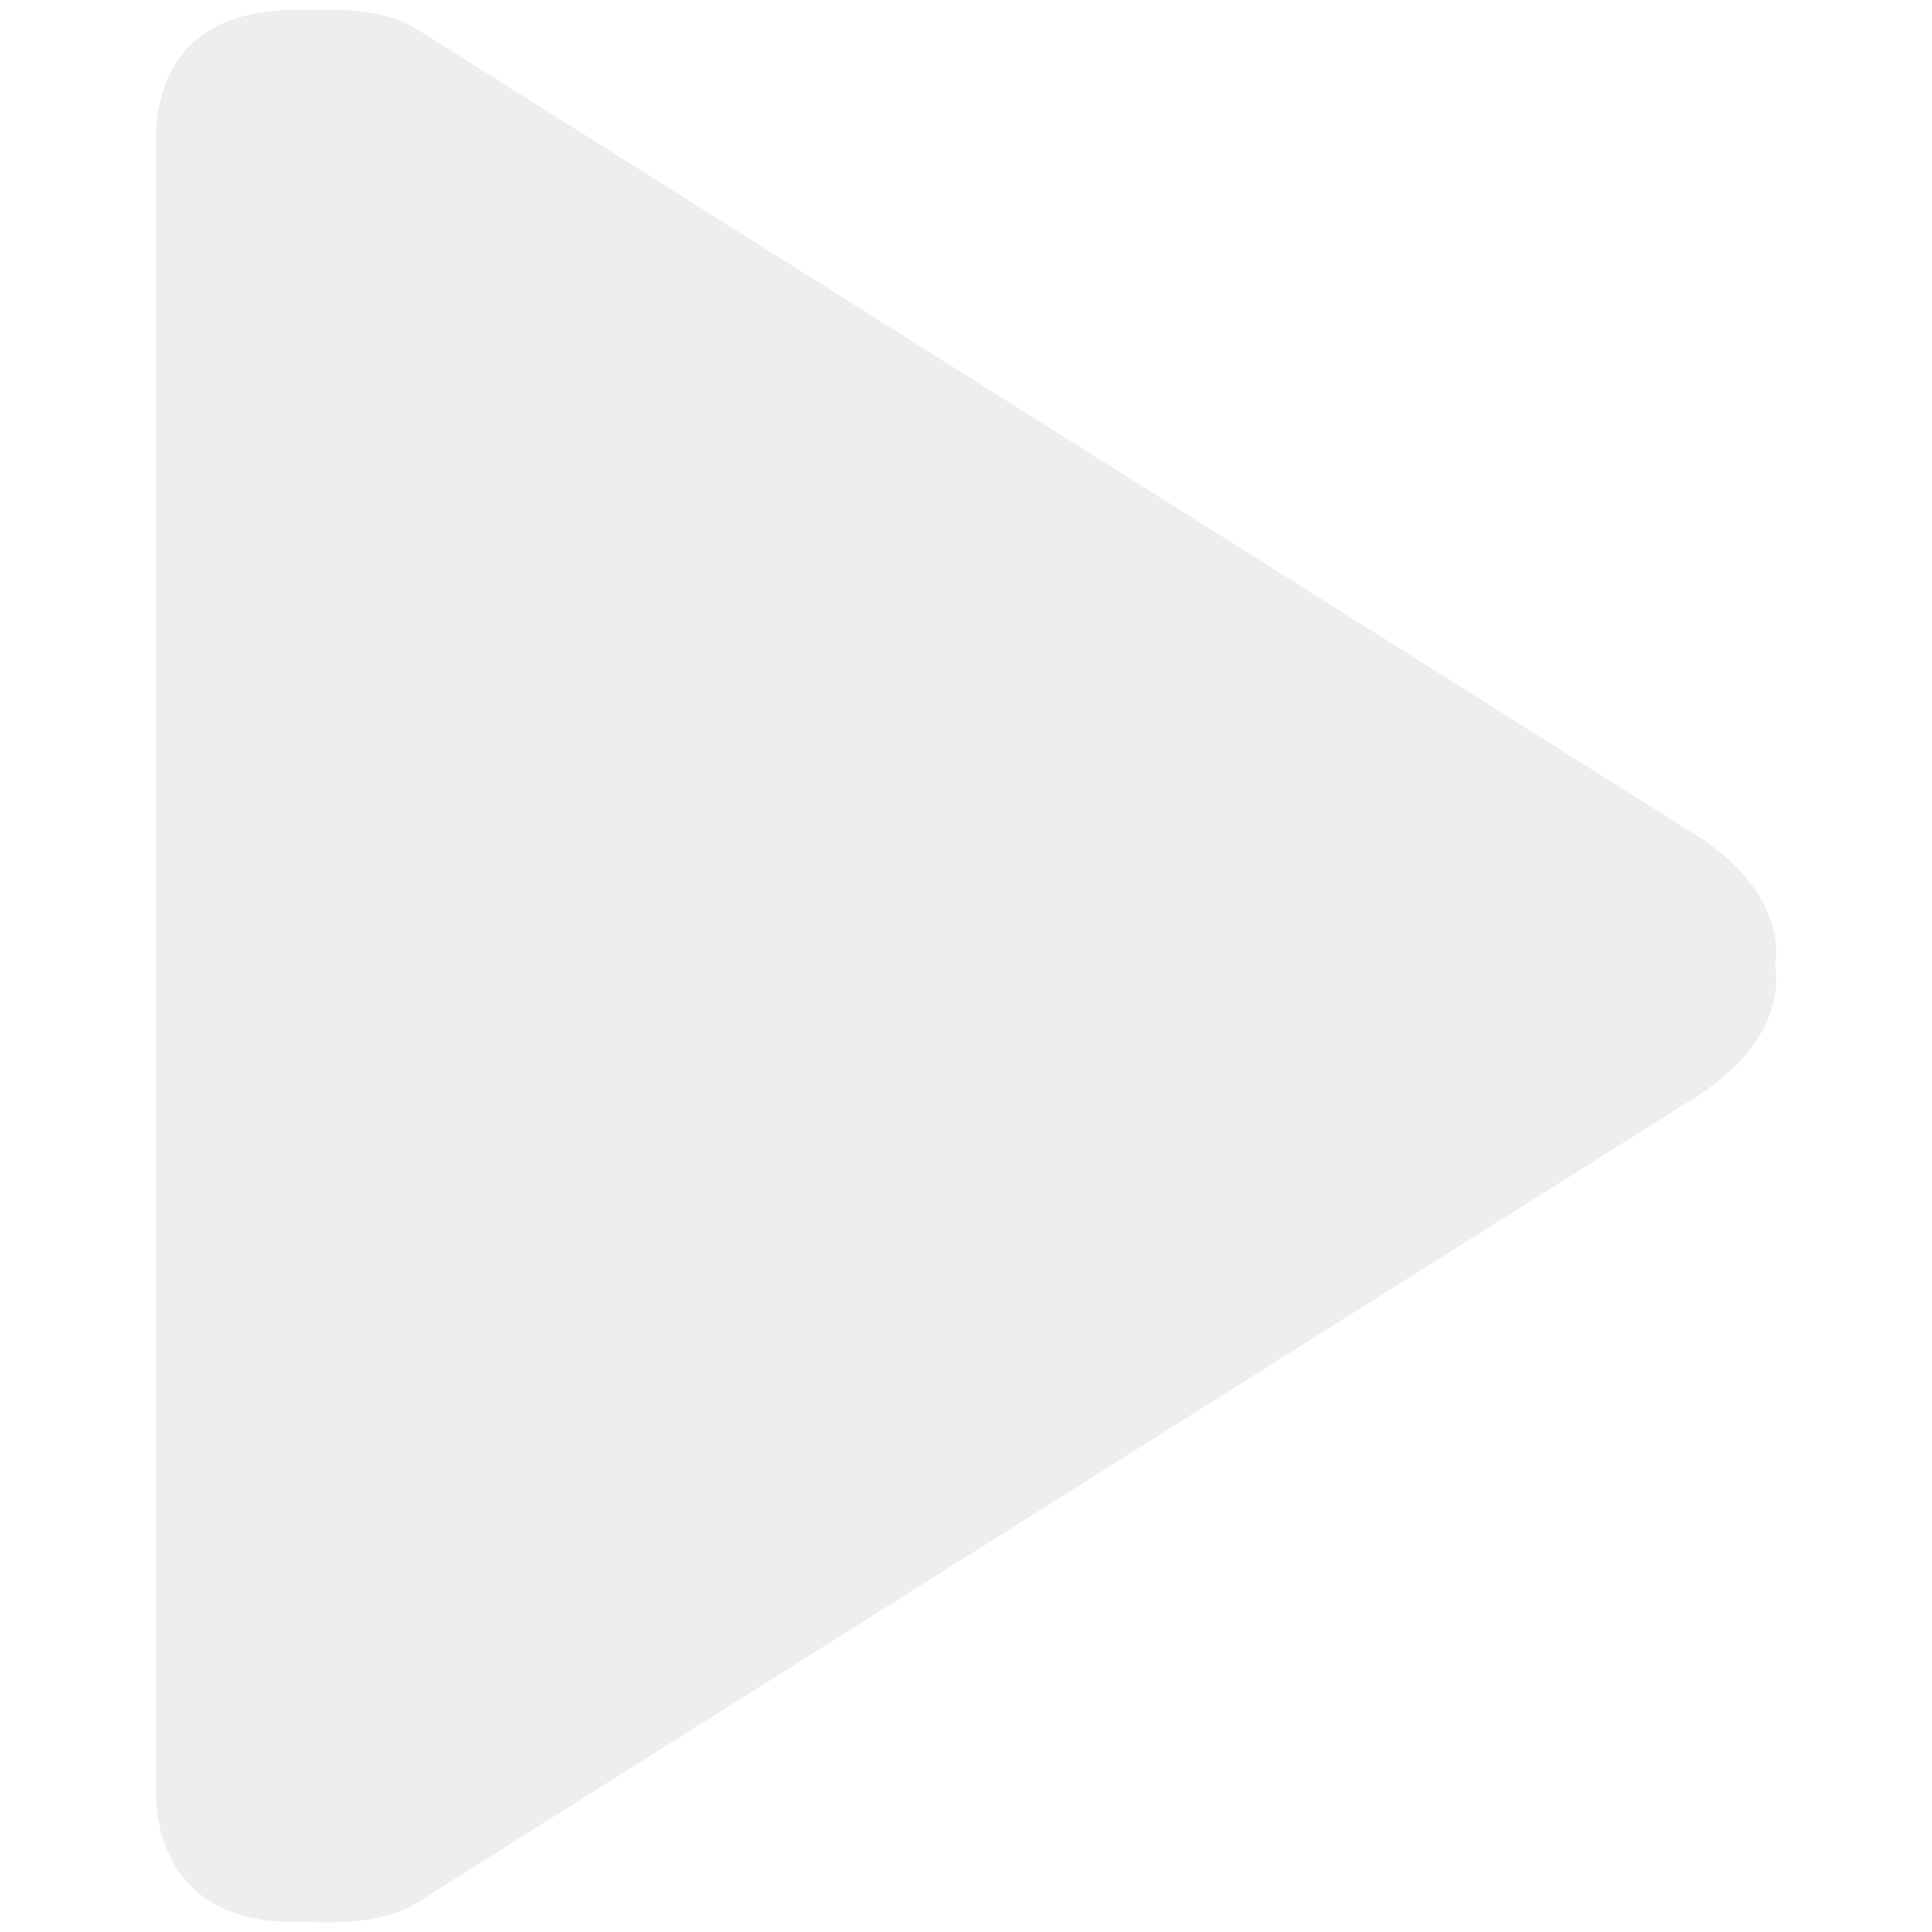
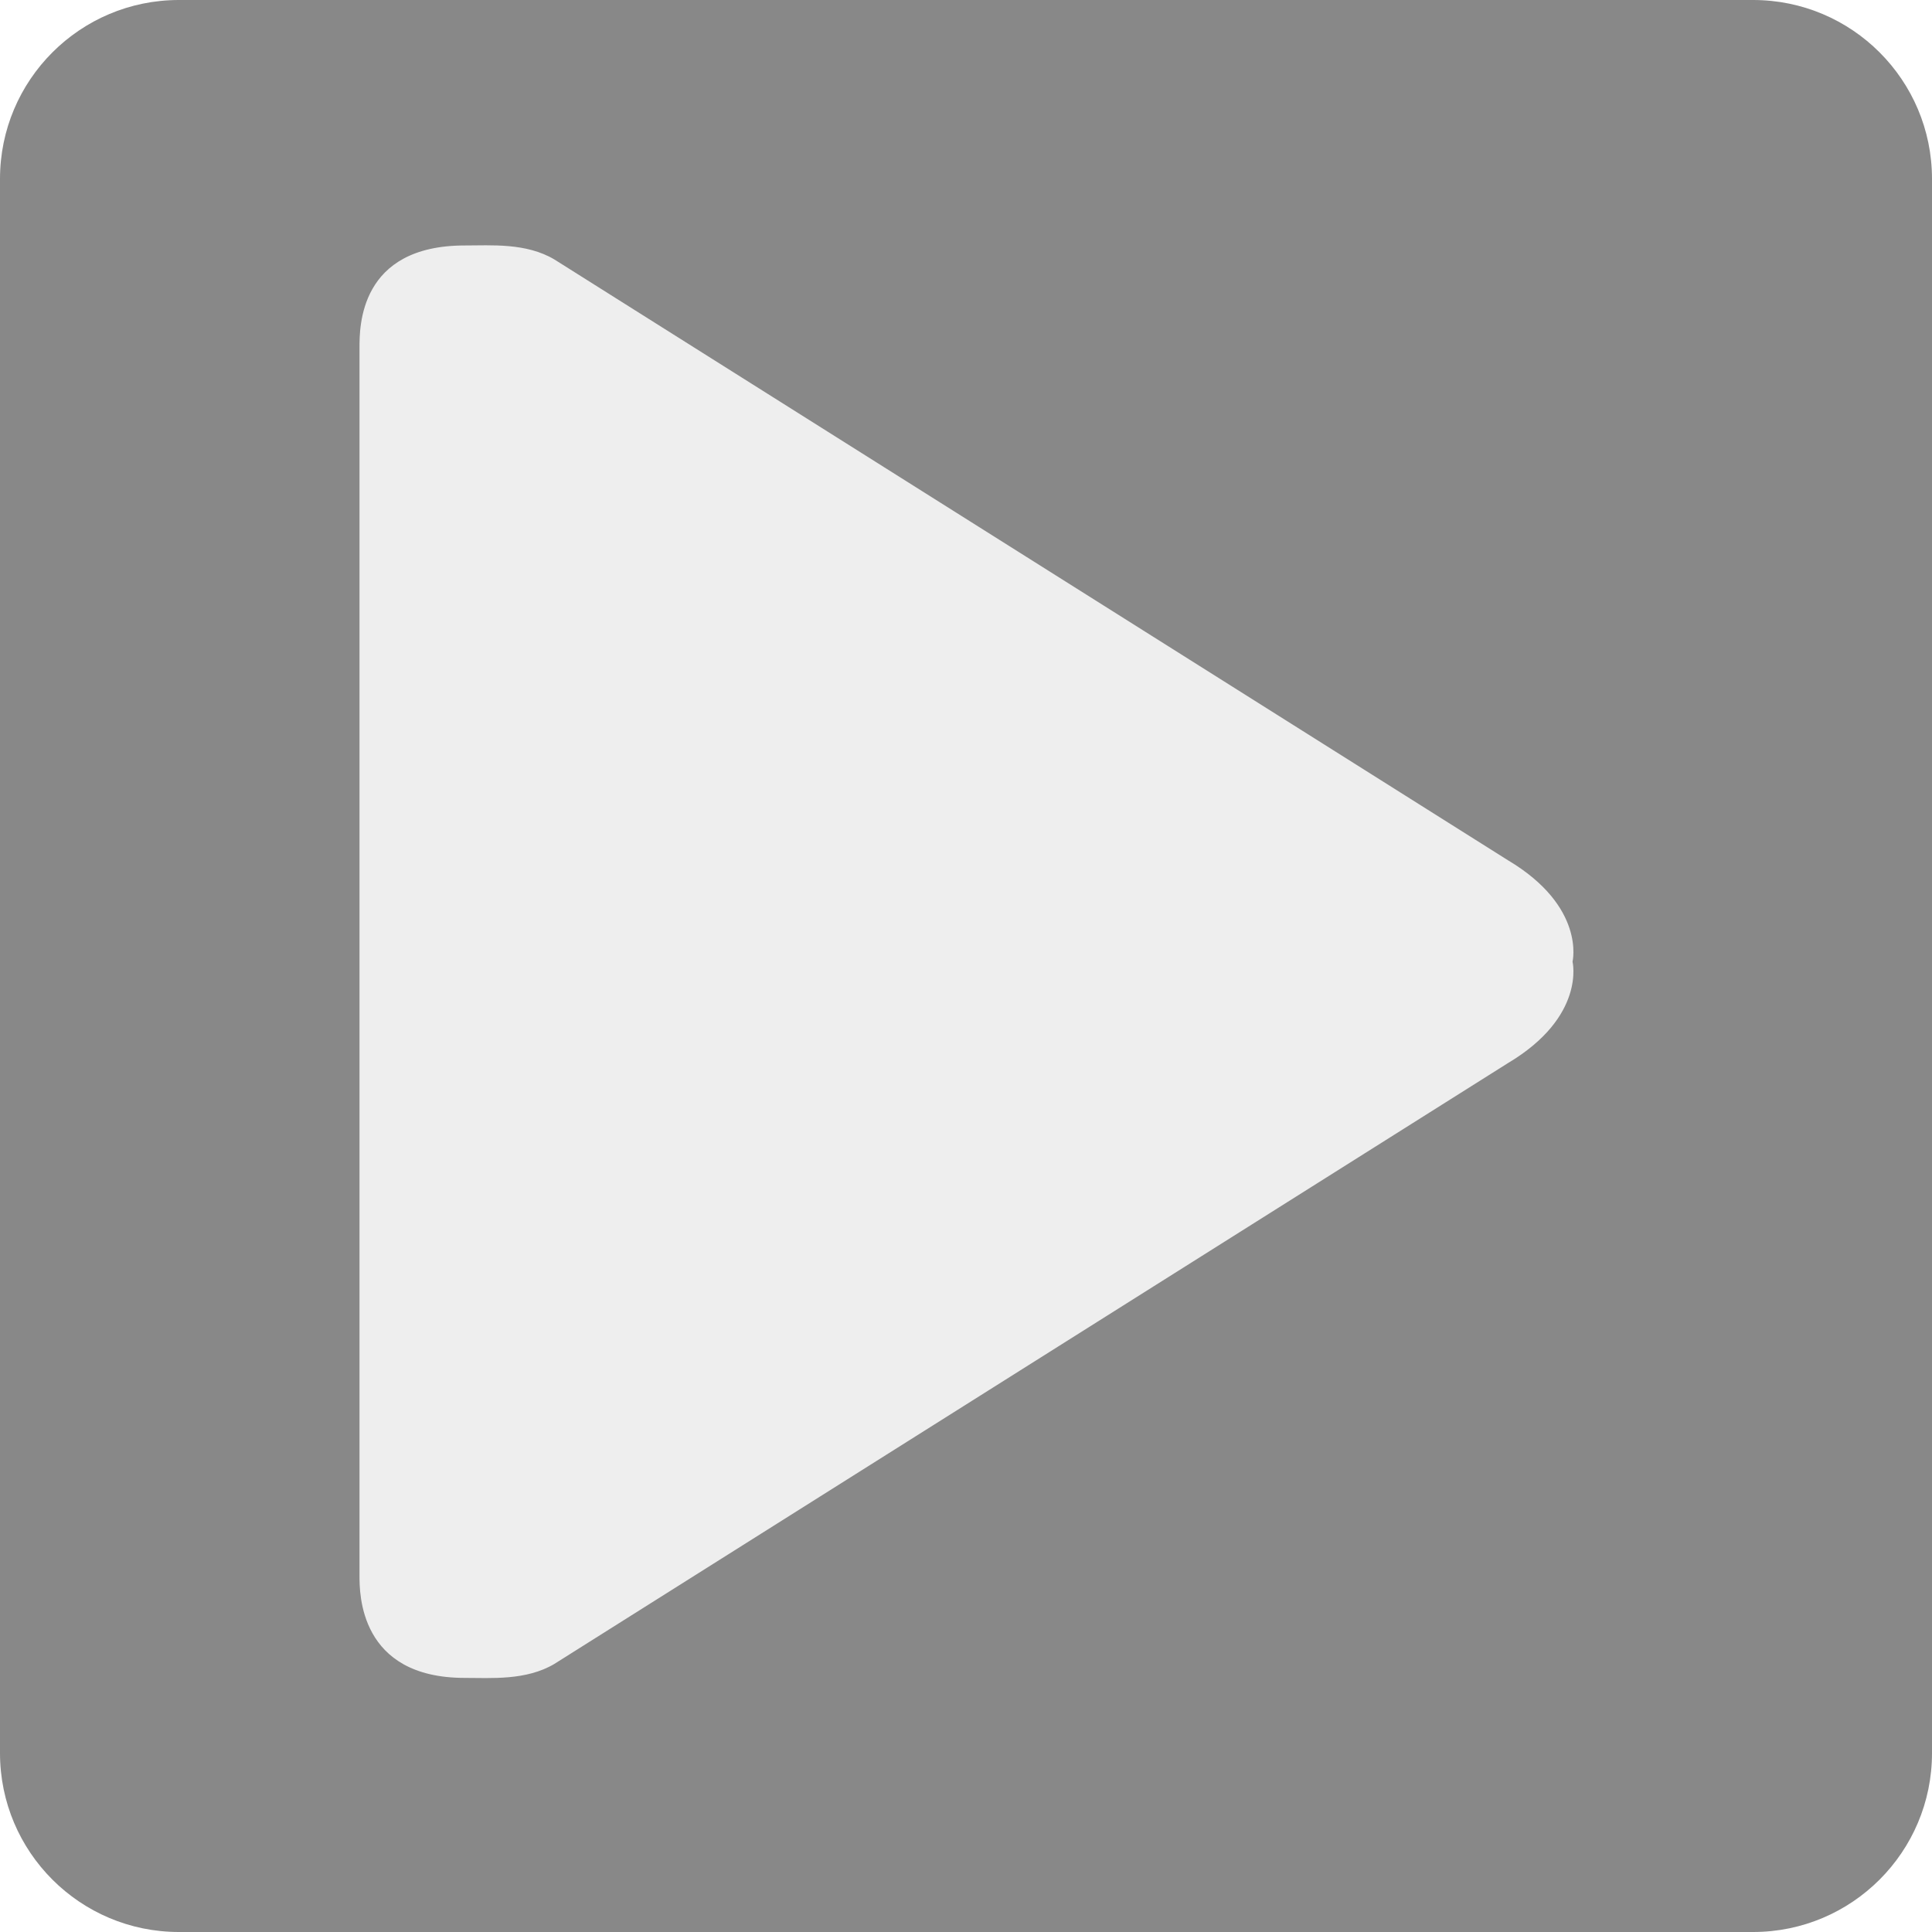
- <svg xmlns="http://www.w3.org/2000/svg" version="1.1" id="Capa_1" x="0px" y="0px" viewBox="0 0 232.153 232.153" style="enable-background:new 0 0 232.153 232.153;" xml:space="preserve" width="512" height="512">
-   <g transform="matrix(0.99 0 0 0.99 1.16076 1.16076)">
-     <g id="Play">
-       <path style="fill:#EEEEEE" d="M203.791,99.628L49.307,2.294c-4.567-2.719-10.238-2.266-14.521-2.266   c-17.132,0-17.056,13.227-17.056,16.578v198.94c0,2.833-0.075,16.579,17.056,16.579c4.283,0,9.955,0.451,14.521-2.267   l154.483-97.333c12.68-7.545,10.489-16.449,10.489-16.449S216.471,107.172,203.791,99.628z" data-original="#000000" class="active-path" data-old_color="#eeeeee" />
-     </g>
+ <svg xmlns="http://www.w3.org/2000/svg" version="1.1" width="1080" height="1080" viewBox="0 0 1080 1080" xml:space="preserve">
+   <defs>
+   </defs>
+   <rect x="0" y="0" width="100%" height="100%" fill="transparent" />
+   <g transform="matrix(1 0 0 1 540 540)" id="d77e55e8-e38e-4118-8ba0-d64efc187c3a">
+     <rect style="stroke: none; stroke-width: 1; stroke-dasharray: none; stroke-linecap: butt; stroke-dashoffset: 0; stroke-linejoin: miter; stroke-miterlimit: 4; fill: rgb(136,136,136); fill-rule: nonzero; opacity: 1;" vector-effect="non-scaling-stroke" x="-540" y="-540" rx="100" ry="100" width="1080" height="1080" />
+   </g>
+   <g transform="matrix(1 0 0 1 540 540)" id="d0efa959-43ca-477f-82e0-a05cff6d8bf7">
+   </g>
+   <g transform="matrix(3.45 0 0 3.45 540.27 537.6)" id="8992f4b9-7ca1-415f-adbc-861424645560">
+     <path style="stroke: rgb(0,0,0); stroke-width: 0; stroke-dasharray: none; stroke-linecap: butt; stroke-dashoffset: 0; stroke-linejoin: miter; stroke-miterlimit: 4; fill: rgb(238,238,238); fill-rule: nonzero; opacity: 1;" vector-effect="non-scaling-stroke" transform=" translate(-116.08, -116.08)" d="M 203.791 99.628 L 49.307 2.294 C 44.74 -0.425 39.069 0.028 34.786 0.028 C 17.654 0.028 17.73 13.255 17.73 16.606 L 17.73 215.546 C 17.73 218.379 17.655 232.125 34.786 232.125 C 39.069 232.125 44.741 232.576 49.307 229.858 L 203.79 132.525 C 216.47 124.98 214.279 116.076 214.279 116.076 C 214.279 116.076 216.471 107.172 203.791 99.628 z" stroke-linecap="round" />
  </g>
</svg>
